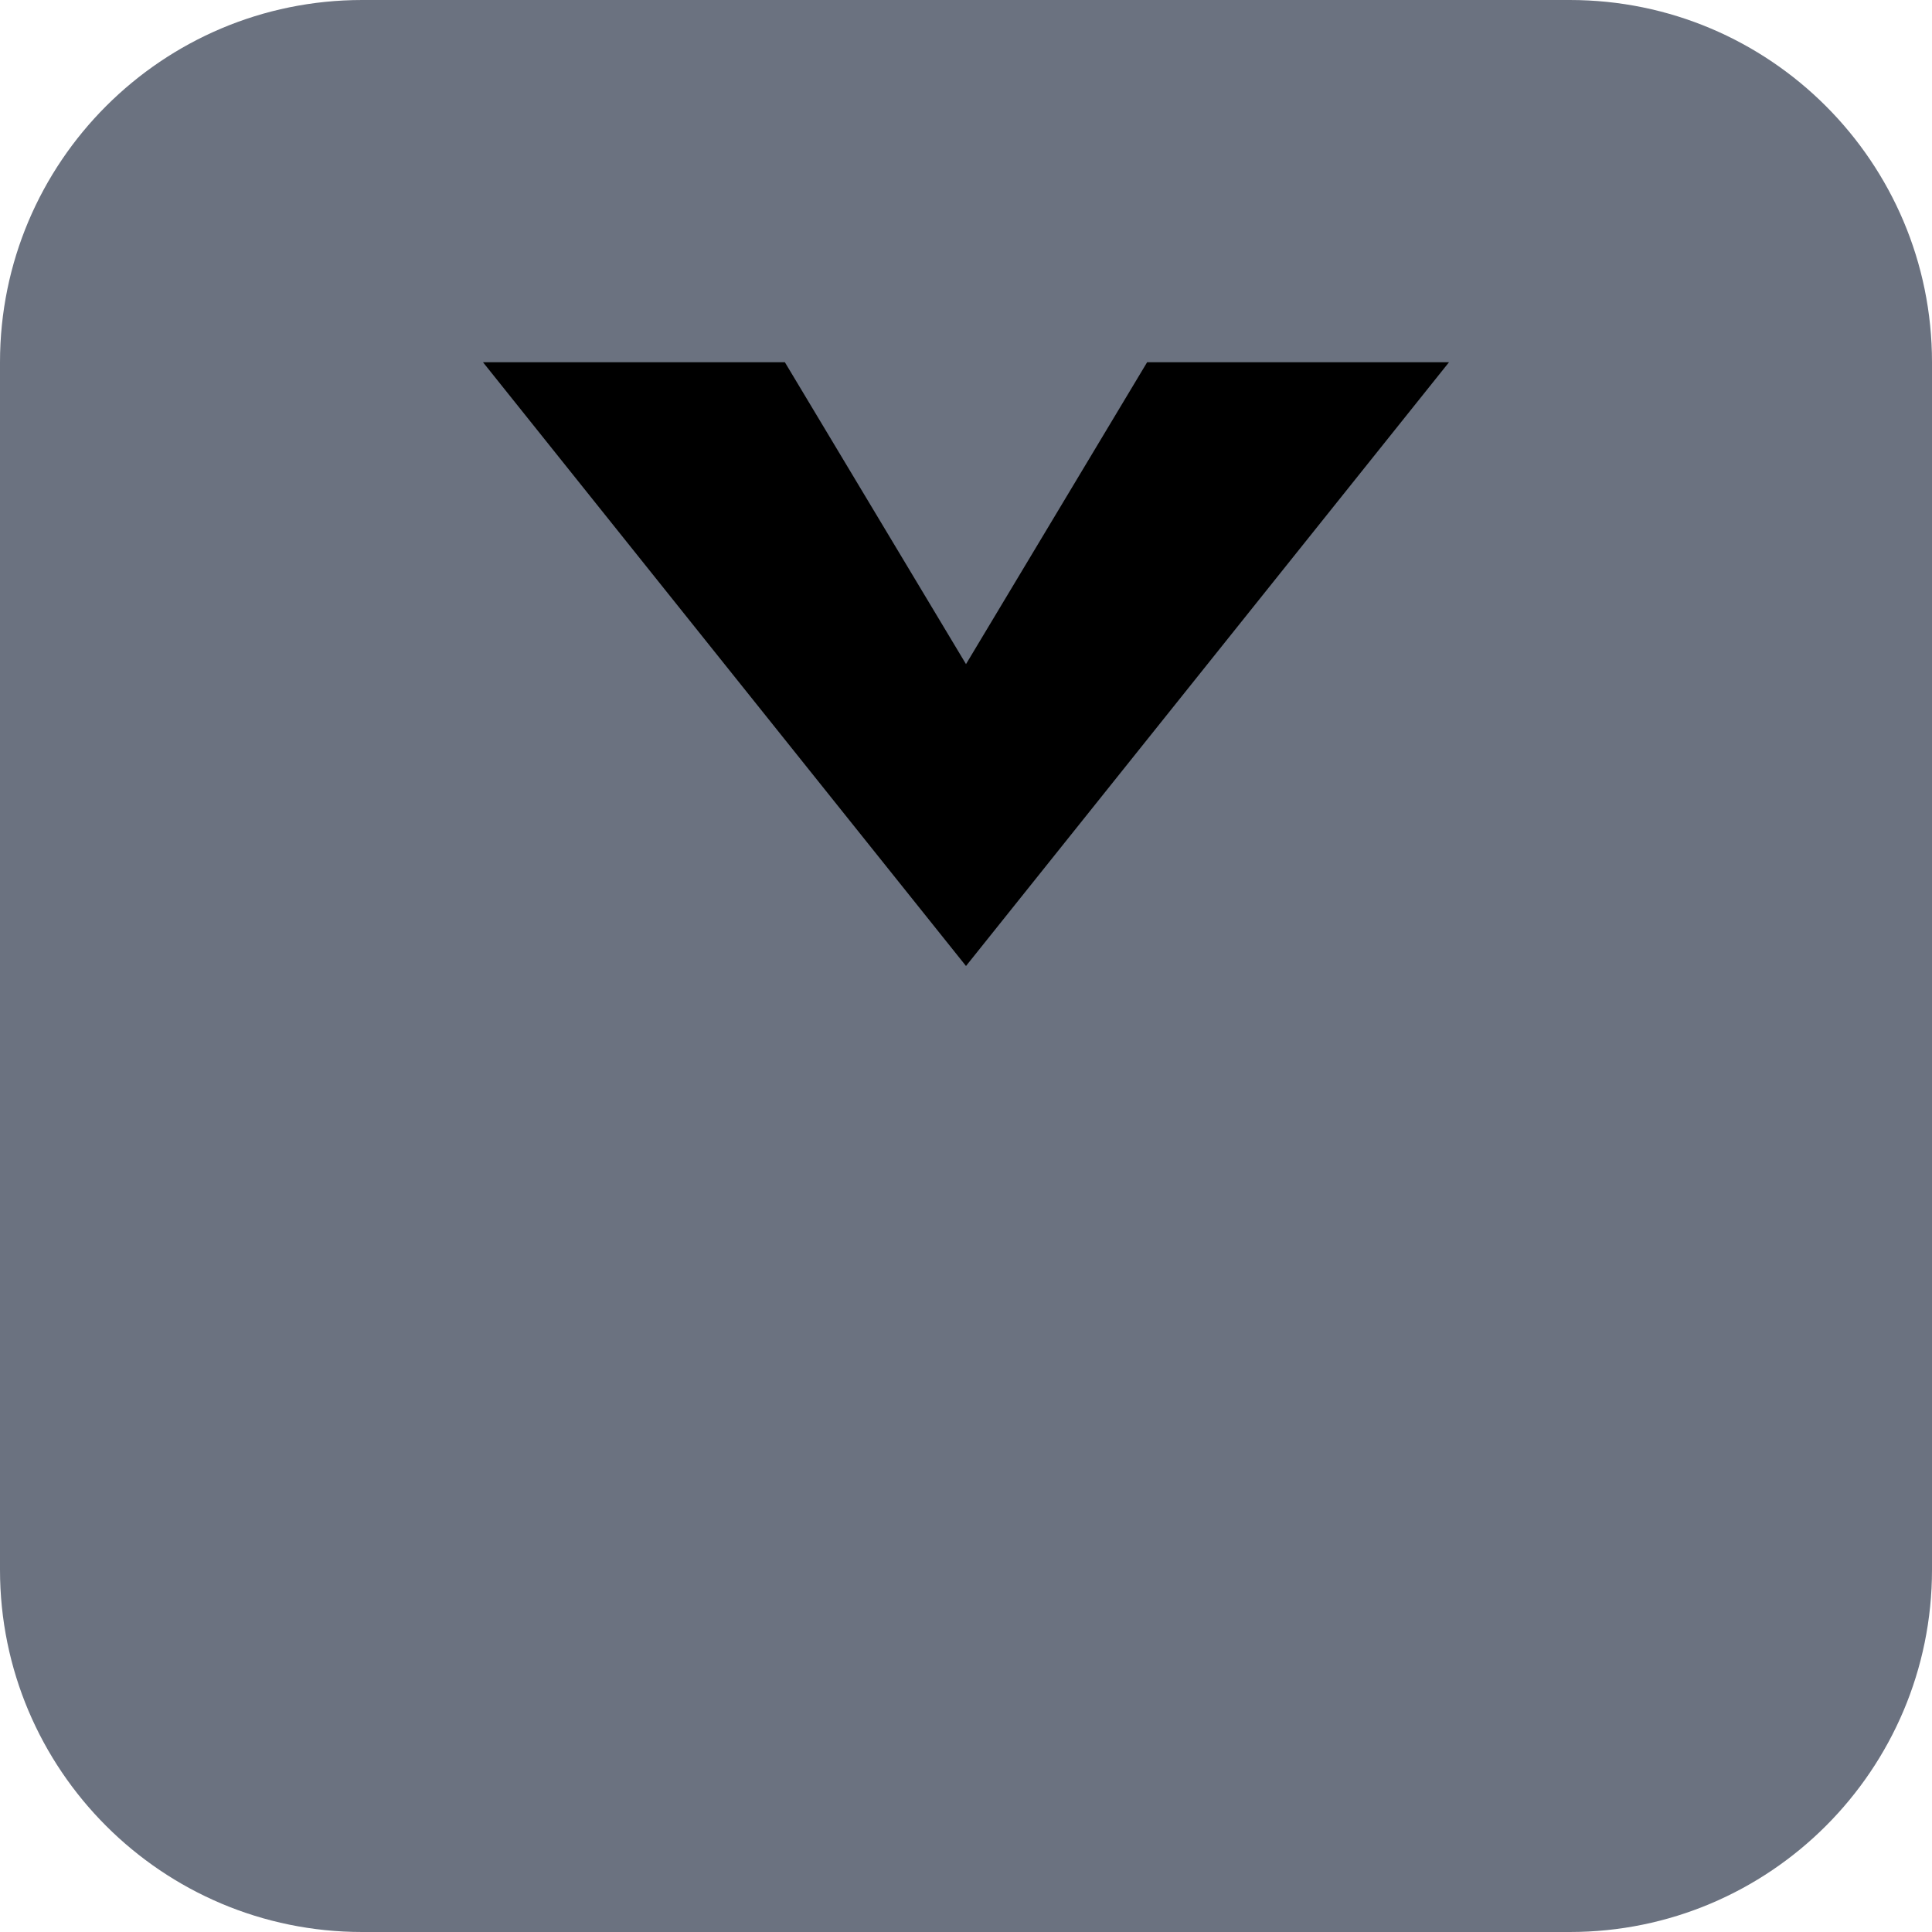
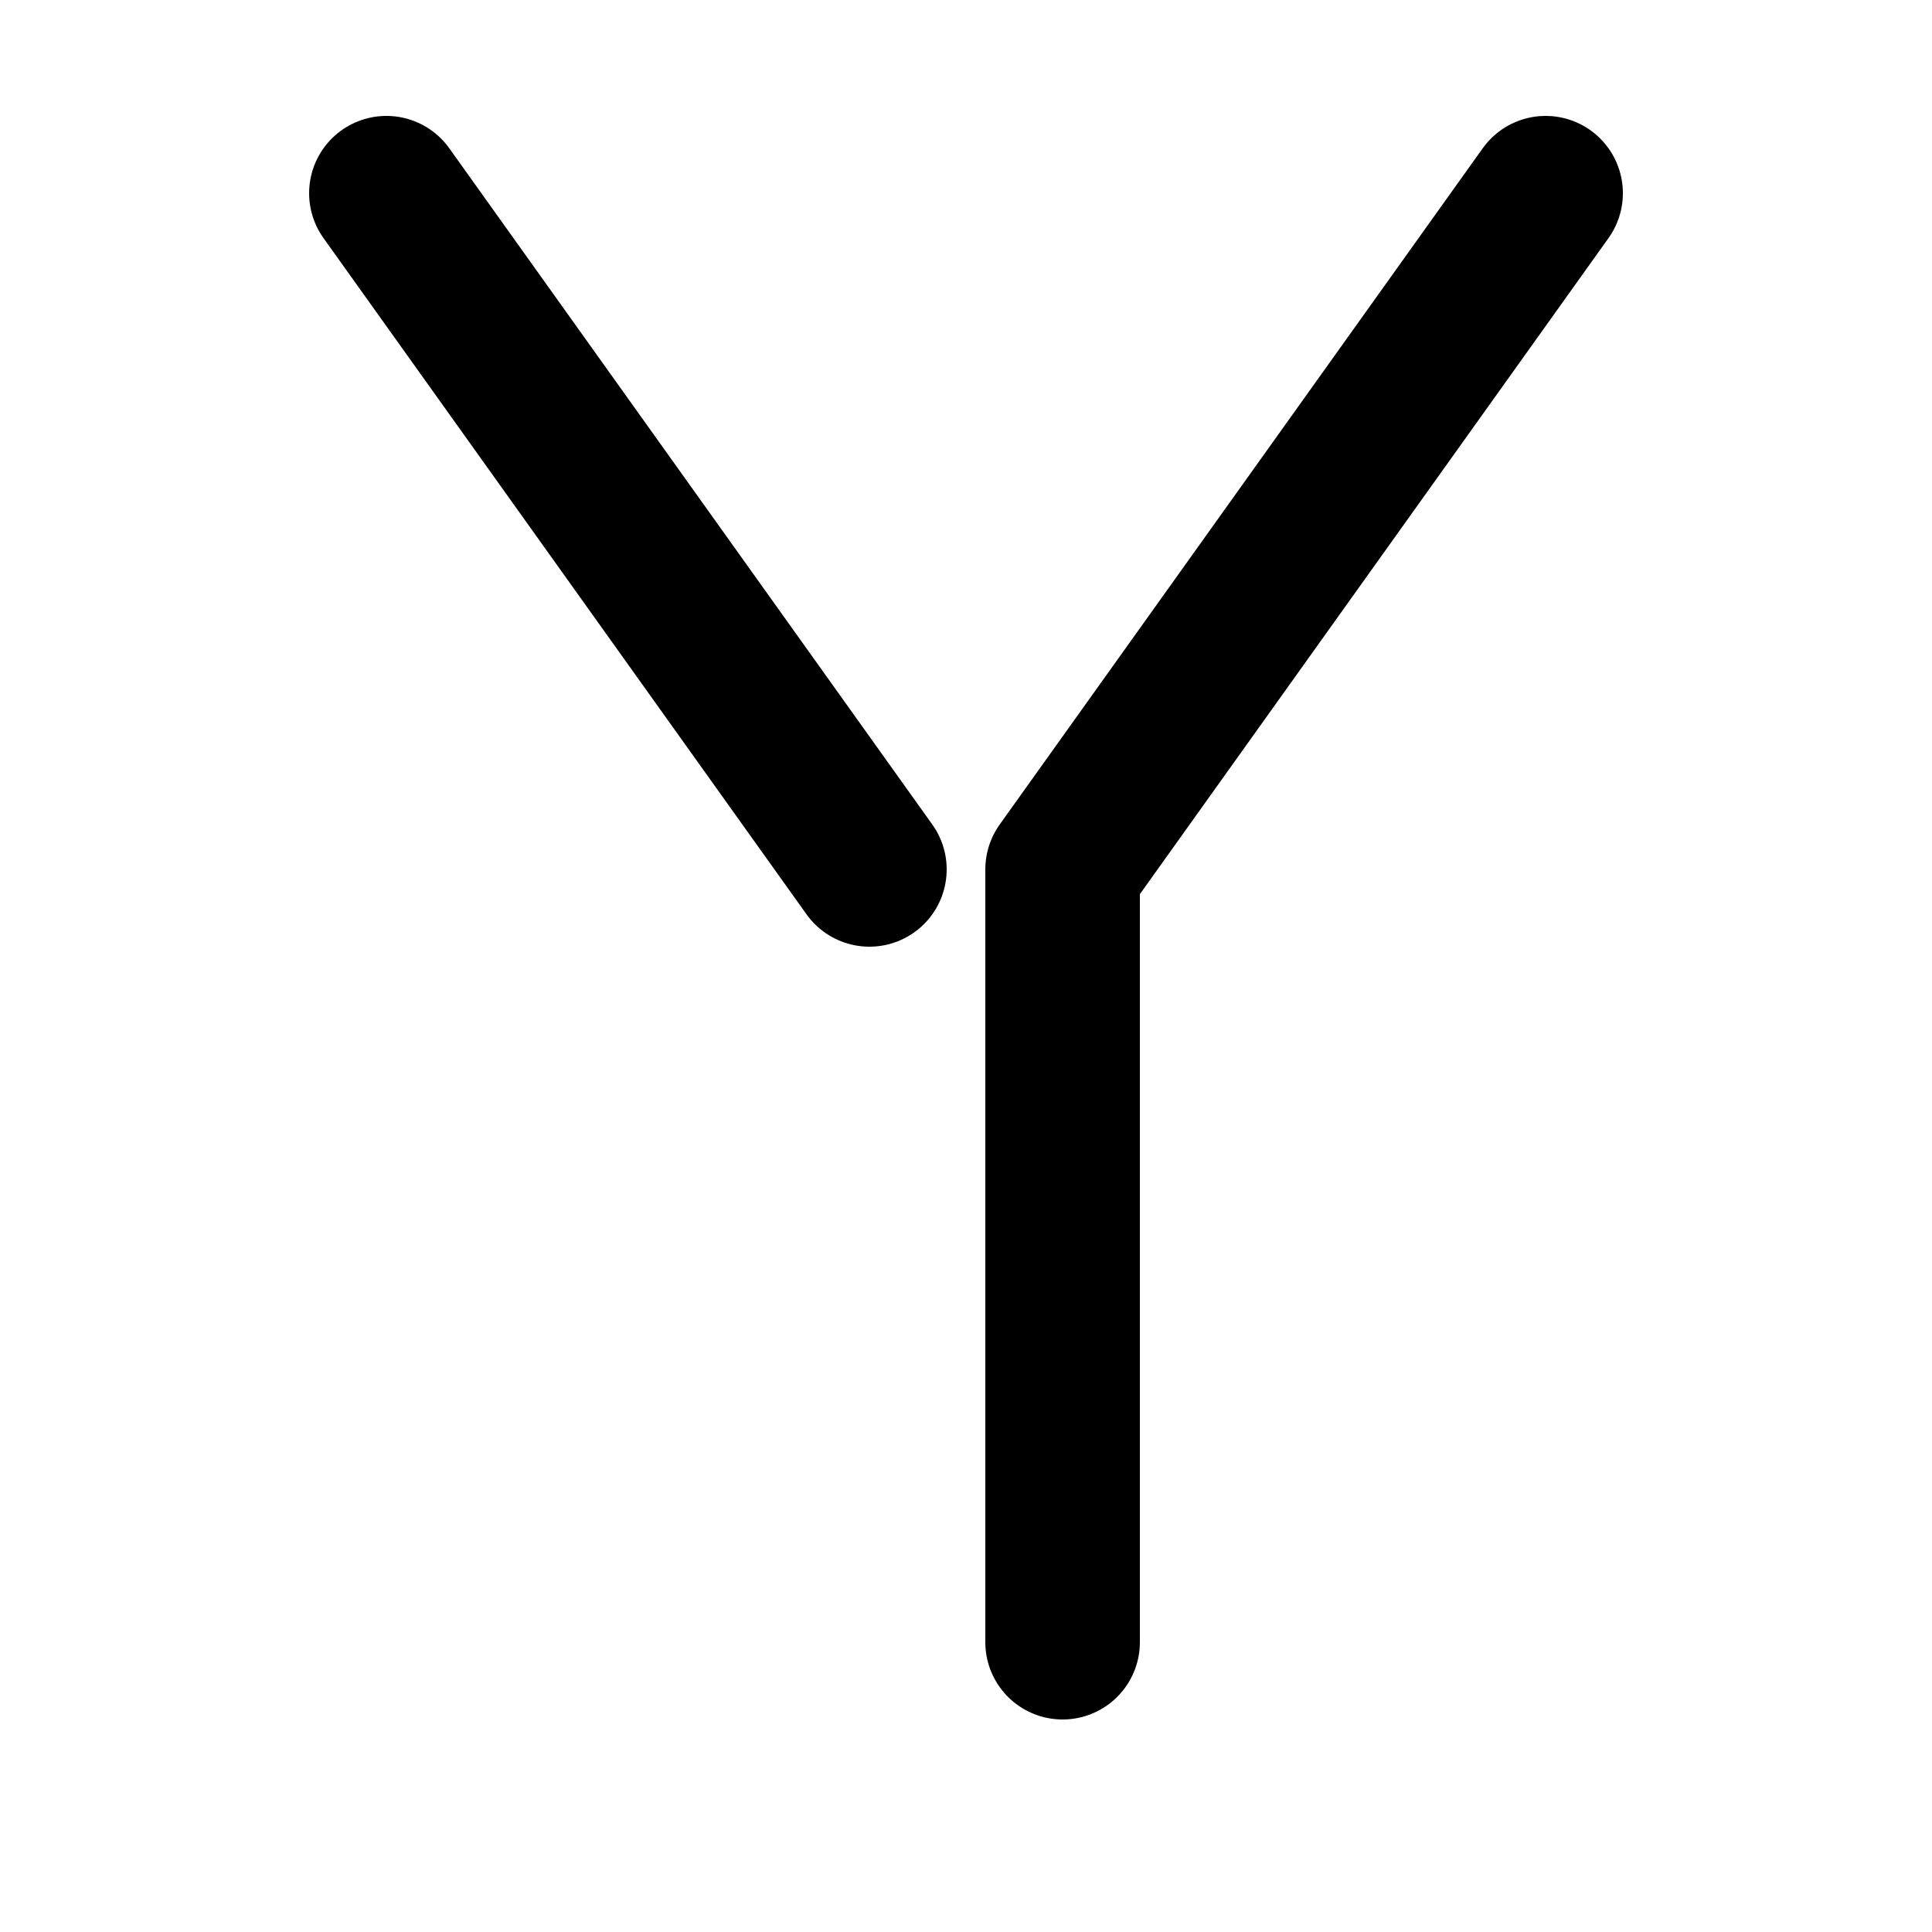
- <svg xmlns="http://www.w3.org/2000/svg" width="64" height="64" viewBox="0 0 32 32">
-   <rect width="32" height="32" rx="6" fill="#6b7280" />
-   <path d="M8 6 L16 16 L24 6 H19 L16 11 L13 6 Z M16 16 V26" fill="black" />
+ <svg xmlns="http://www.w3.org/2000/svg" viewBox="0 0 100 100" fill="none">
+   <path d="M20 10 L45 45 M80 10 L55 45 M55 45 V85" stroke="black" stroke-width="8" stroke-linecap="round" stroke-linejoin="round" />
</svg>
